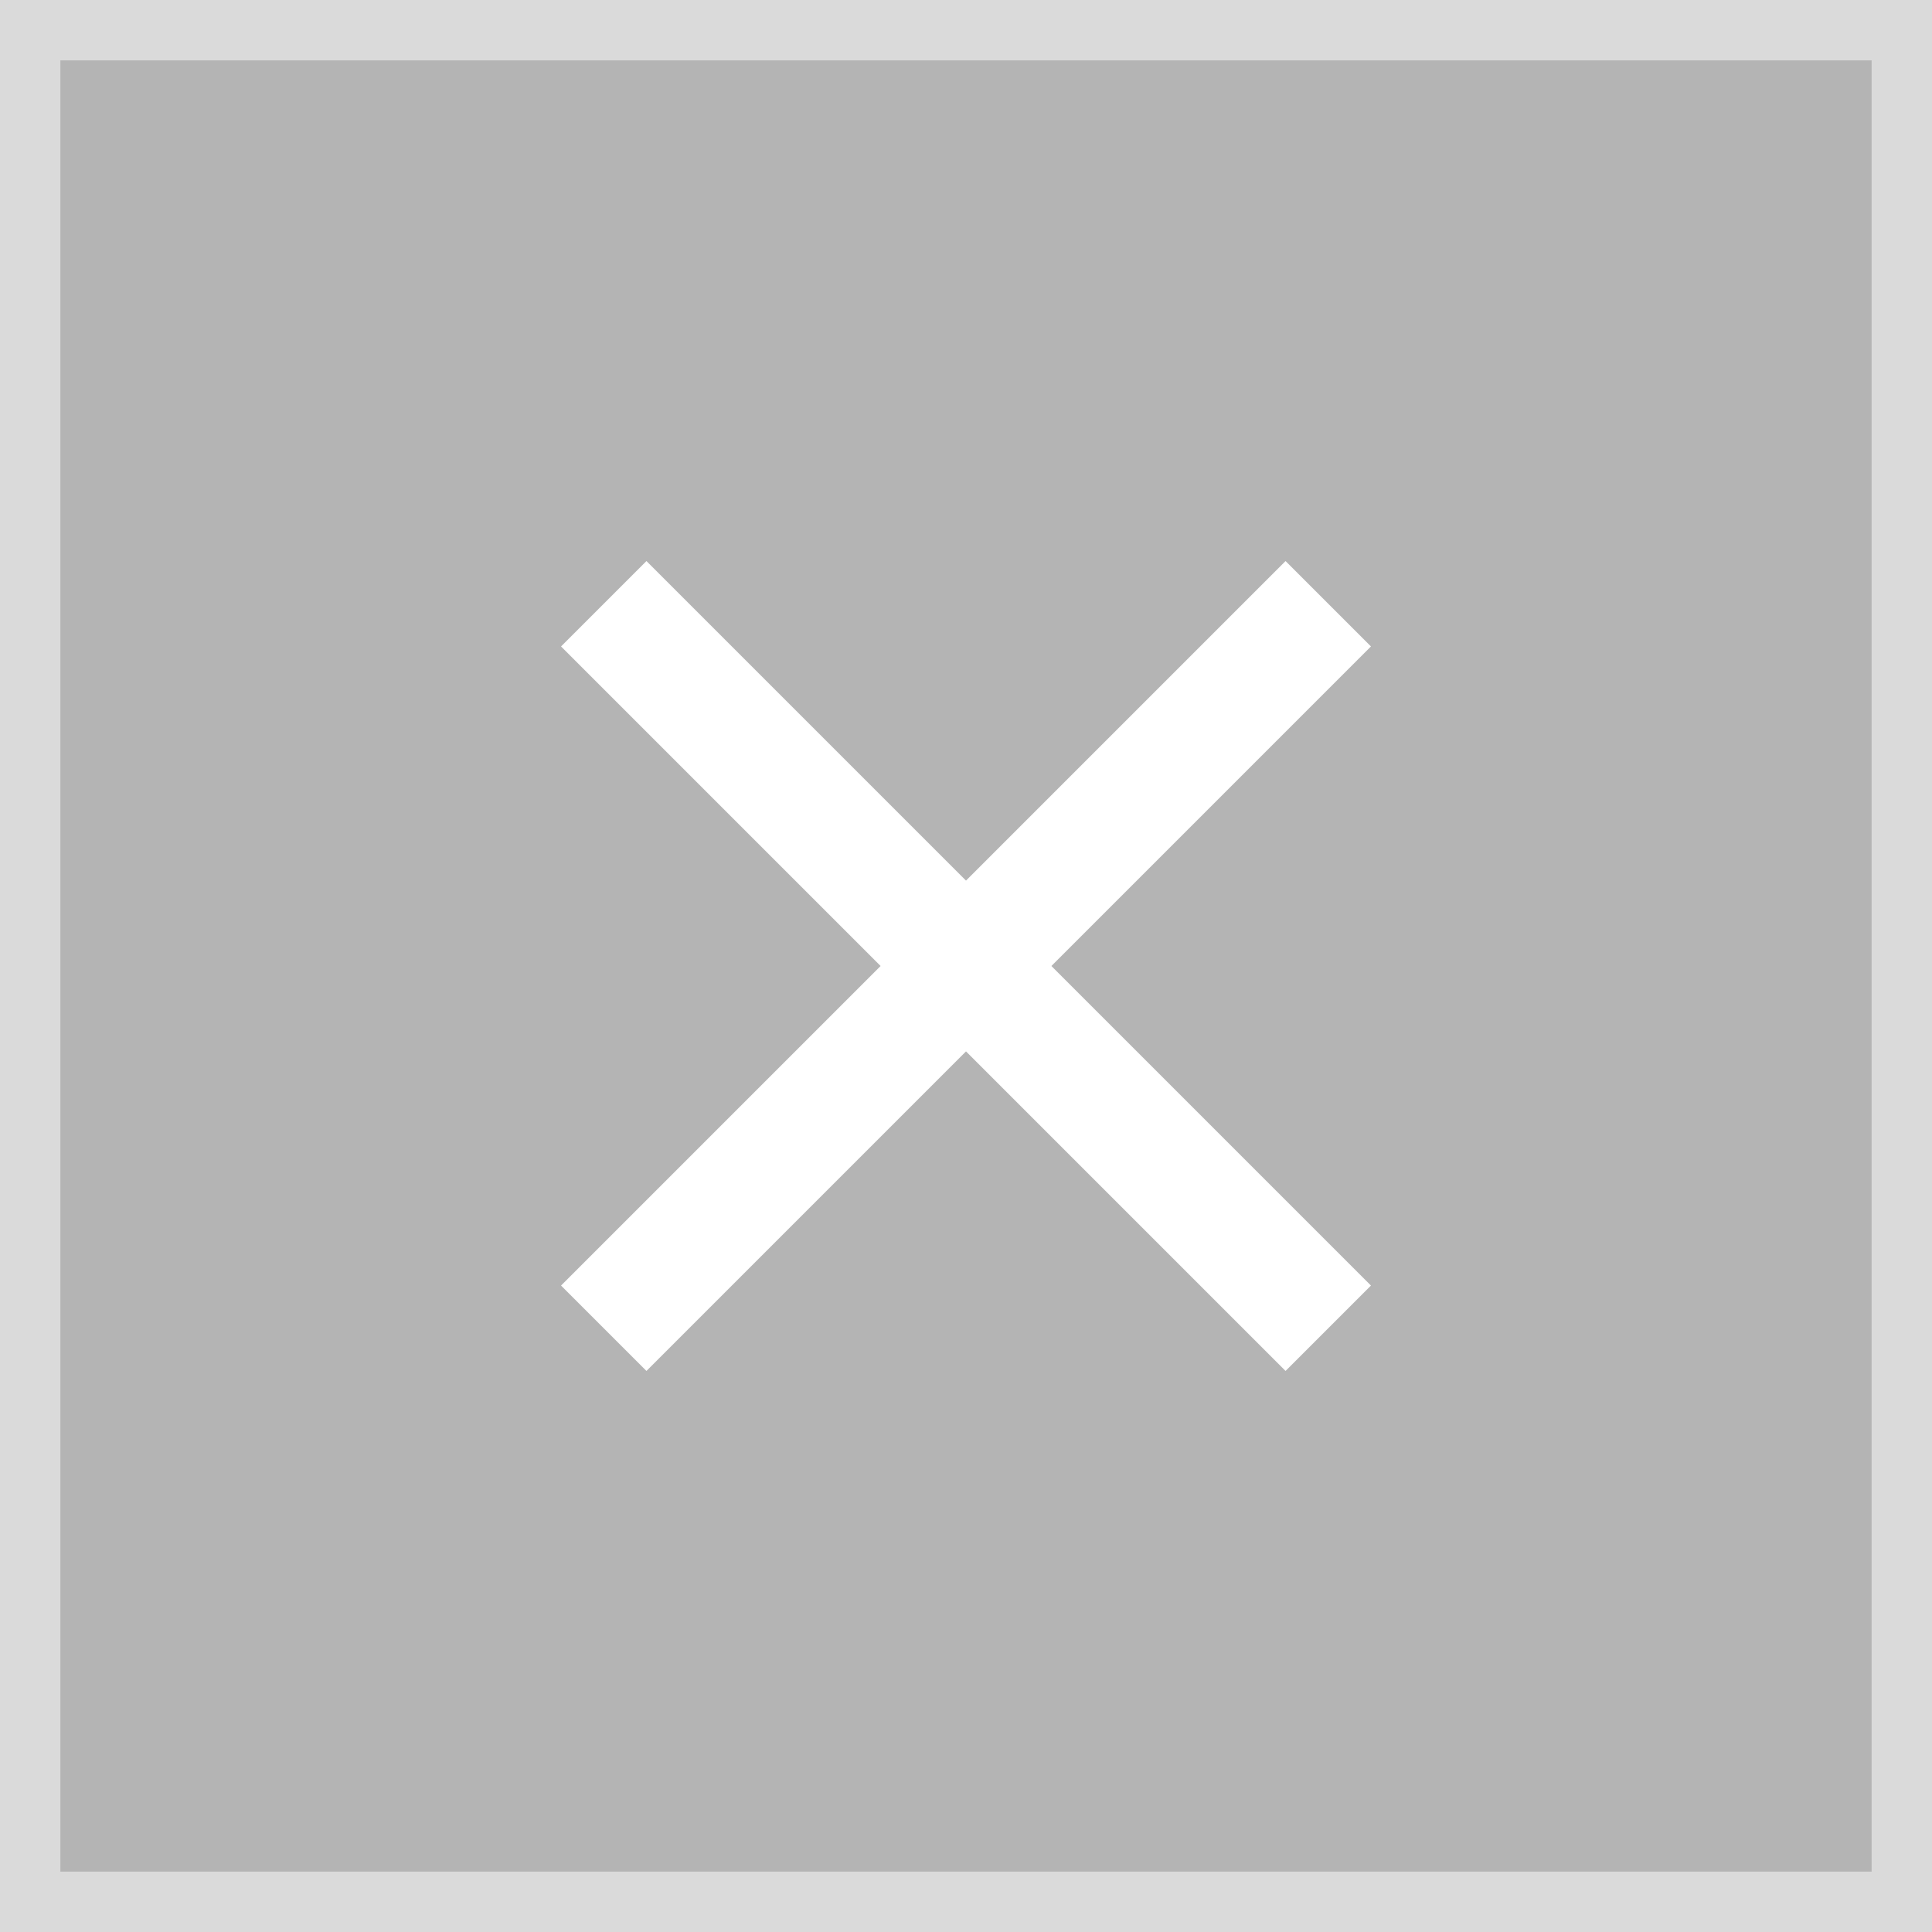
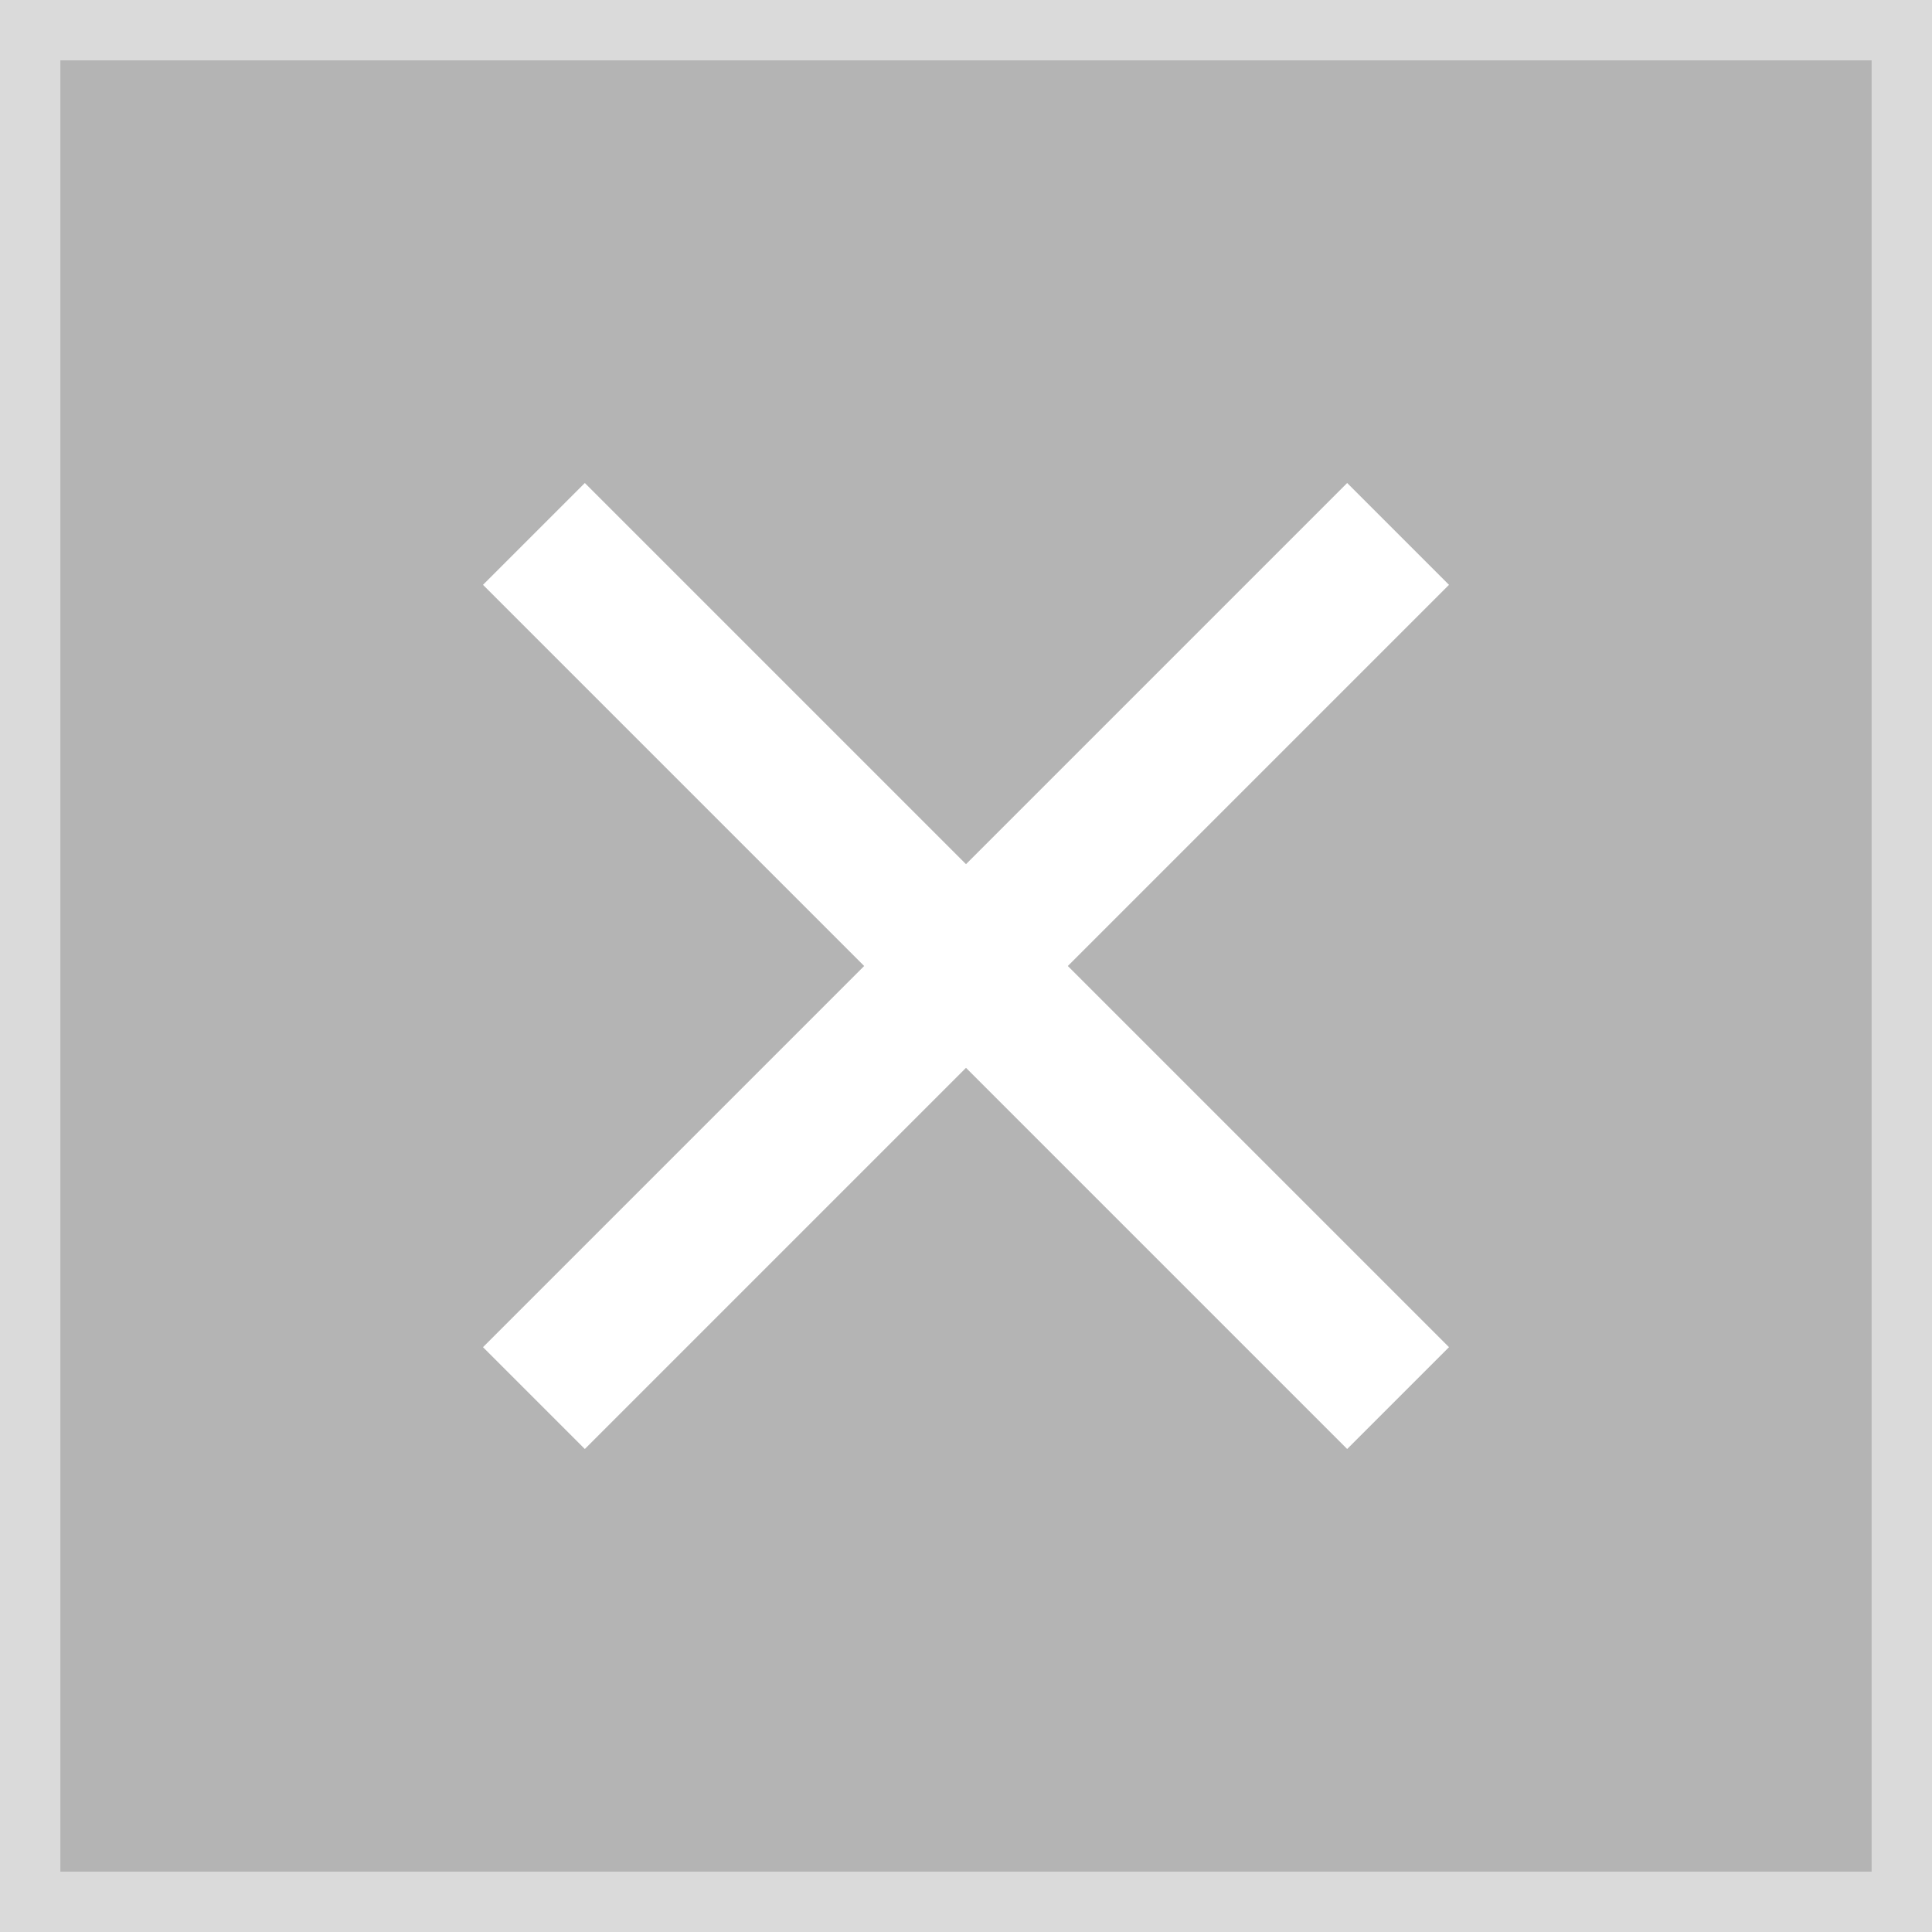
- <svg xmlns="http://www.w3.org/2000/svg" width="32" height="32" viewBox="0 0 32 32">
-   <g>
-     <g style="opacity: 0.25">
-       <rect width="32" height="32" />
+ <svg xmlns="http://www.w3.org/2000/svg" width="48" height="48" viewBox="0 0 48 48" version="1.1" id="svg18">
+   <defs id="defs22" />
+   <g id="g10">
+     <g style="opacity:0.25" id="g4">
+       <rect width="48" height="48" id="rect2" x="0" y="0" style="stroke-width:1.5" />
    </g>
-     <g style="opacity: 0.5">
-       <path d="M31,1V31H1V1H31m1-1H0V32H32V0Z" style="fill: #fff" />
+     <g style="opacity:0.5" id="g8">
+       <path d="m 46.5,1.5 v 45 h -45 v -45 h 45 M 48,0 H 0 v 48 h 48 z" style="fill:#ffffff;stroke-width:1.5" id="path6" />
    </g>
  </g>
-   <g>
-     <line x1="10" y1="10" x2="22" y2="22" style="fill: none;stroke: #fff;stroke-miterlimit: 10;stroke-width: 2px" />
-     <line x1="10" y1="22" x2="22" y2="10" style="fill: none;stroke: #fff;stroke-miterlimit: 10;stroke-width: 2px" />
+   <g id="g16">
+     <line x1="13.265" y1="13.265" x2="34.735" y2="34.735" style="fill:none;stroke:#ffffff;stroke-width:3.578px;stroke-miterlimit:10" id="line12" />
+     <line x1="13.265" y1="34.735" x2="34.735" y2="13.265" style="fill:none;stroke:#ffffff;stroke-width:3.578px;stroke-miterlimit:10" id="line14" />
  </g>
</svg>
